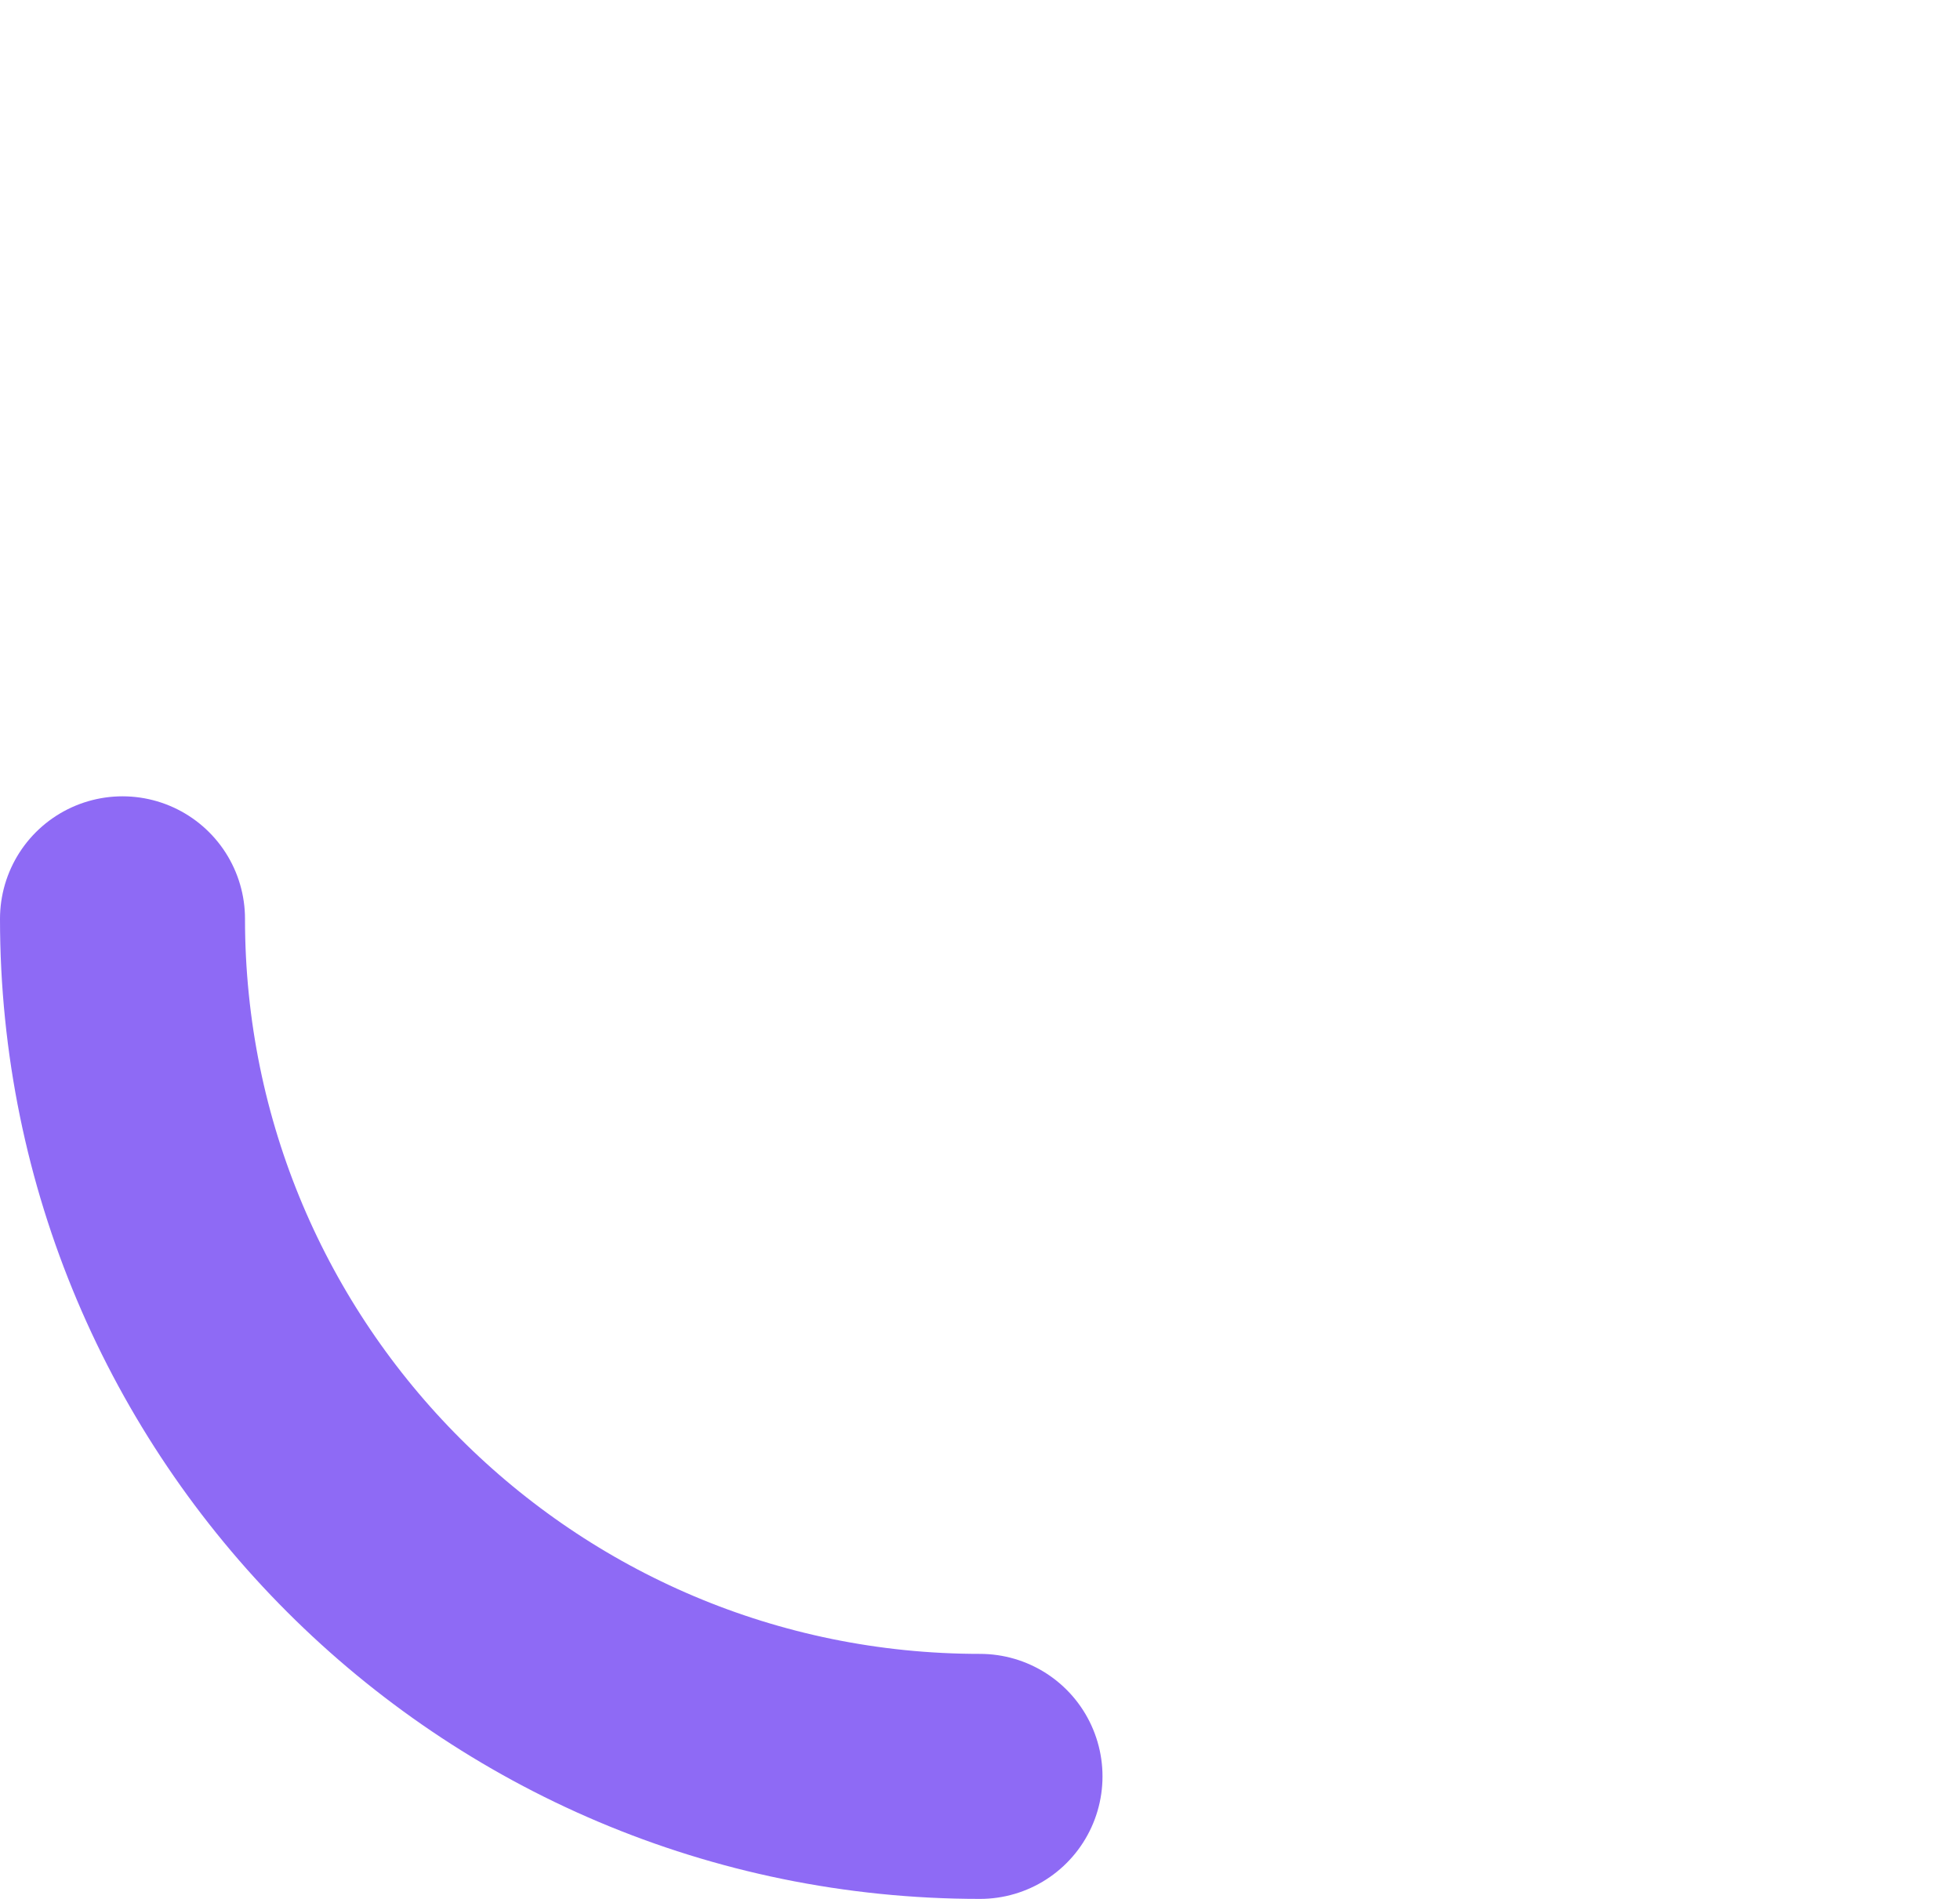
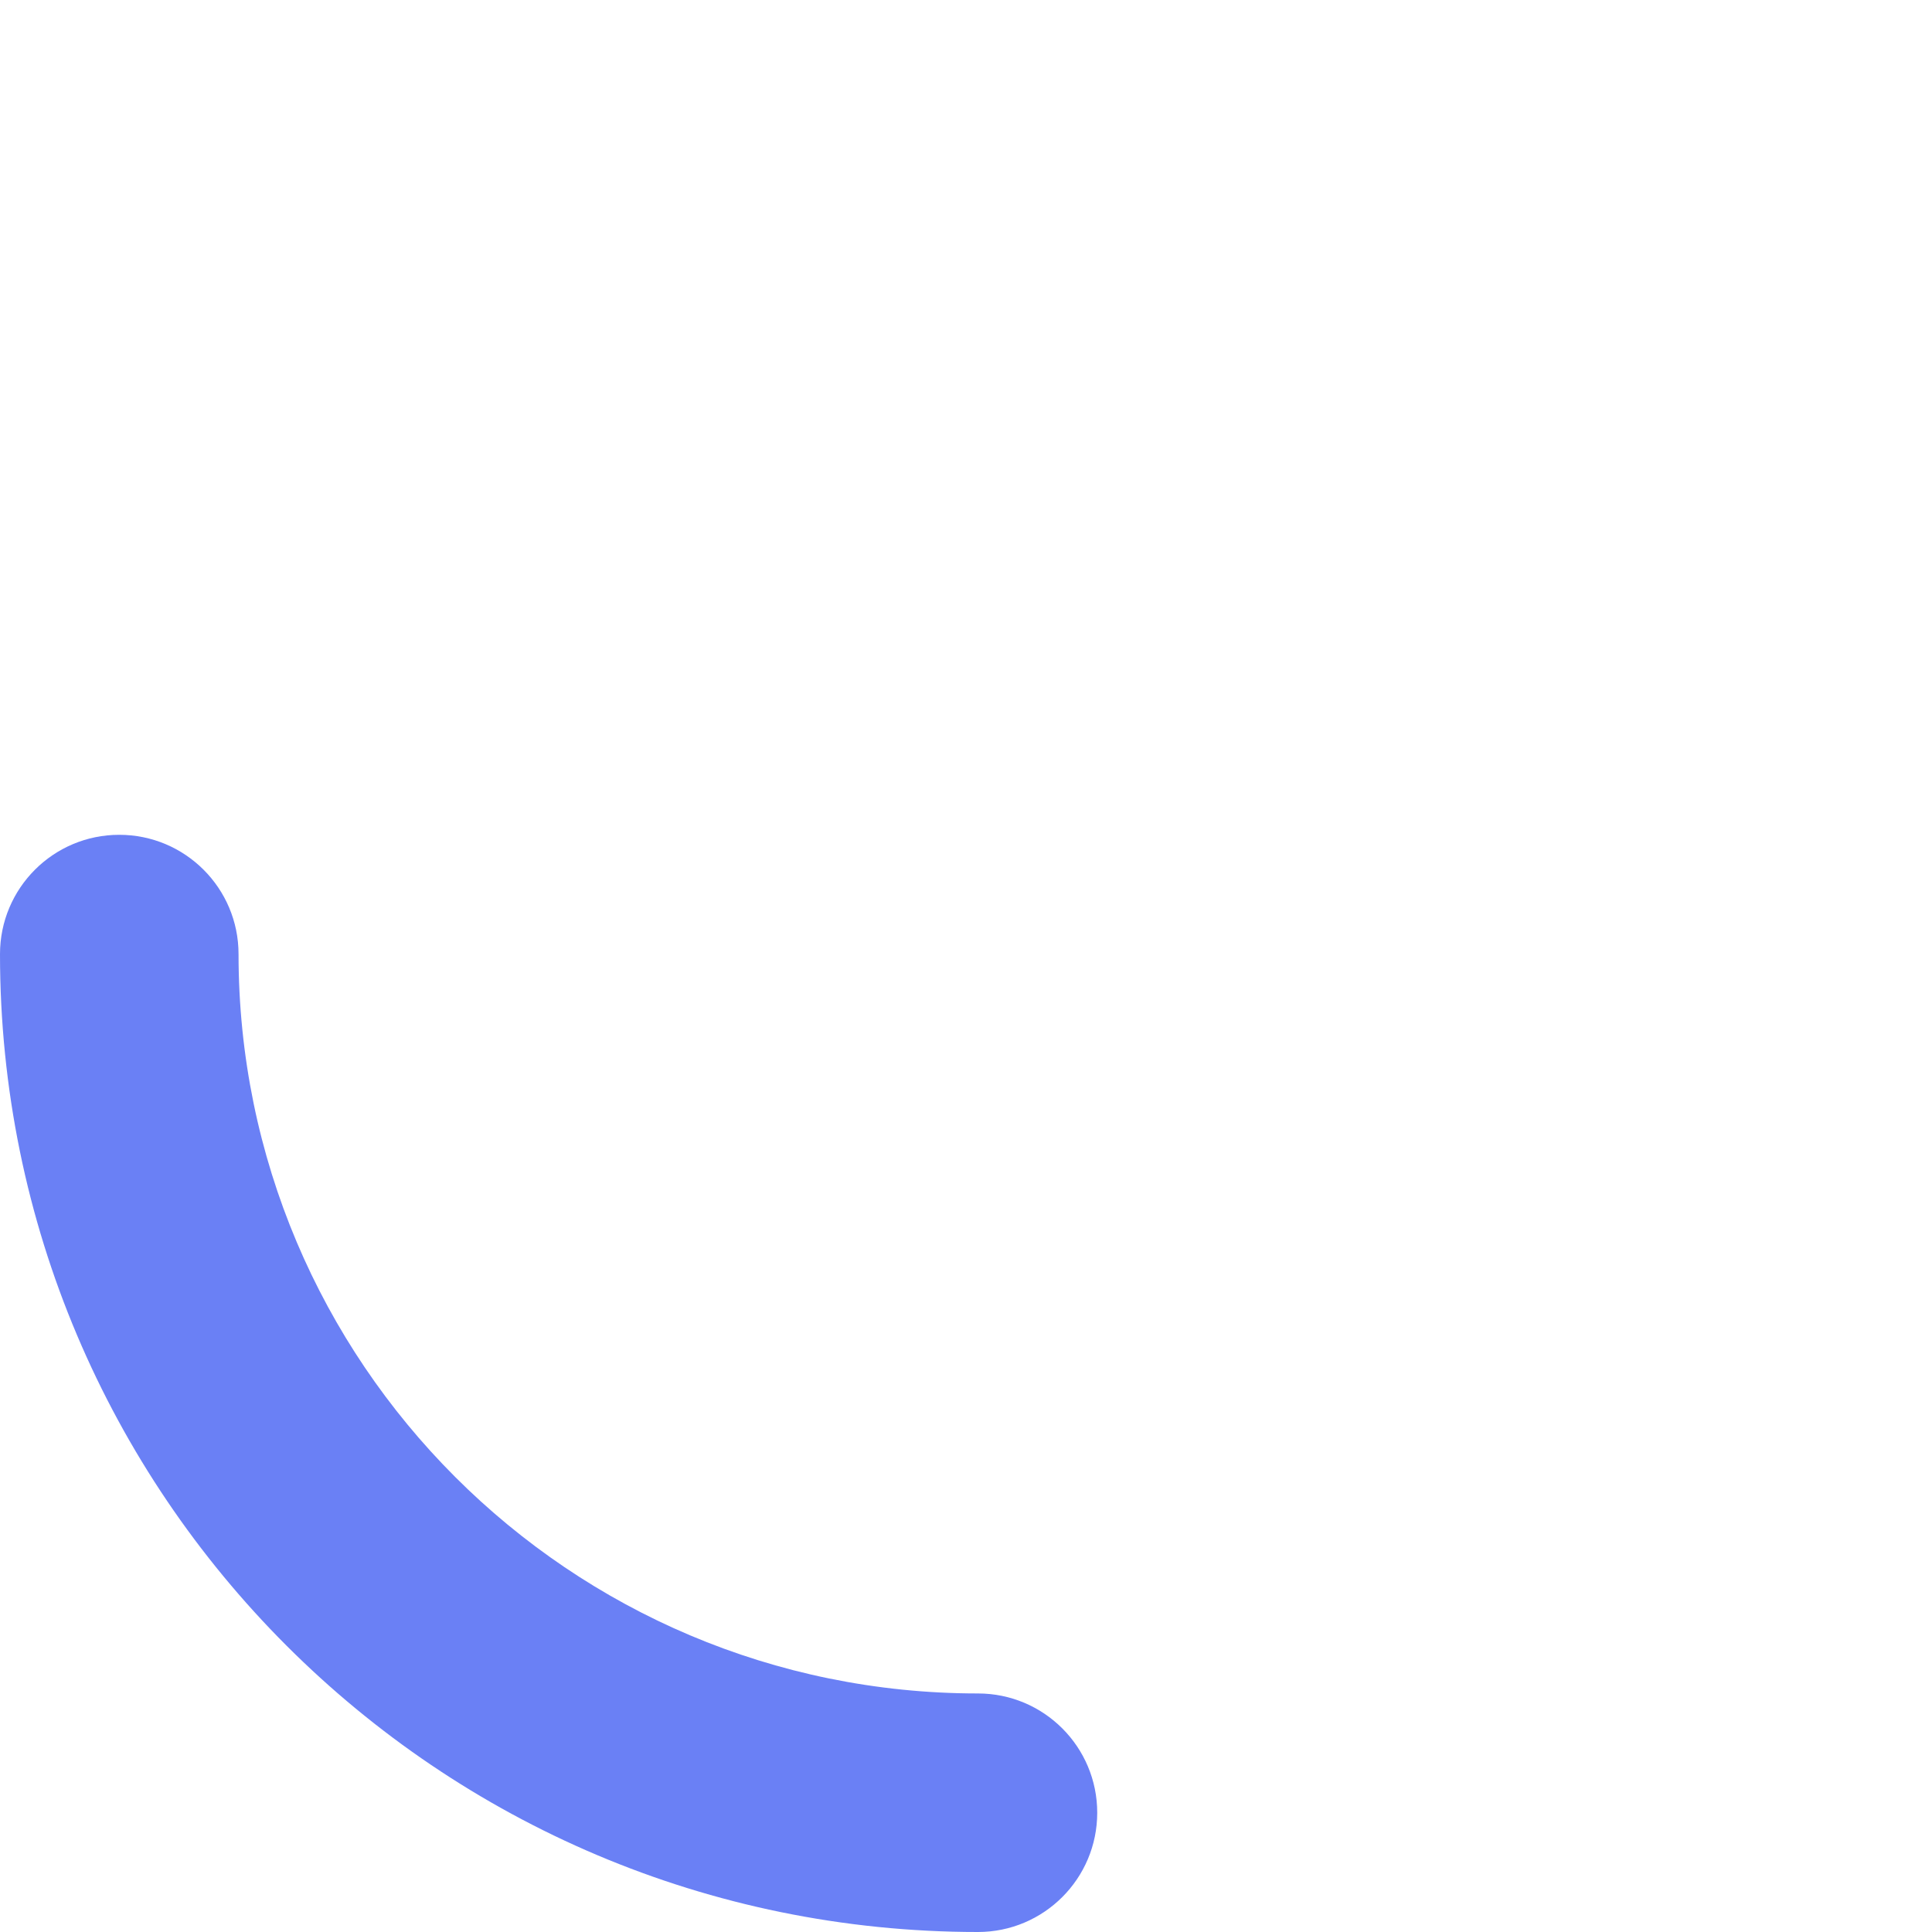
- <svg xmlns="http://www.w3.org/2000/svg" width="32" height="31" fill="none" preserveAspectRatio="xMidYMid slice">
-   <path d="M16 29C8.268 29 2 22.732 2 15" stroke="url(#paint0_angular)" stroke-width="4" stroke-linecap="round" />
-   <defs>
-     <radialGradient id="paint0_angular" cx="0" cy="0" r="1" gradientUnits="userSpaceOnUse" gradientTransform="matrix(0 14 -14 0 16 15)">
-       <stop stop-color="#6A80F5" />
-       <stop offset=".2" stop-color="#8E6AF5" />
-     </radialGradient>
-   </defs>
+ <svg xmlns="http://www.w3.org/2000/svg" width="32" height="32" fill="none" preserveAspectRatio="xMidYMid slice">
+   <path fill-rule="evenodd" clip-rule="evenodd" d="M1.975 13.827c1.091 0 1.976.884 1.976 1.976 0 6.763 5.483 12.246 12.247 12.246a1.975 1.975 0 1 1 0 3.951C7.252 32 0 24.748 0 15.803c0-1.092.884-1.976 1.975-1.976z" fill="#6A80F5" />
</svg>
